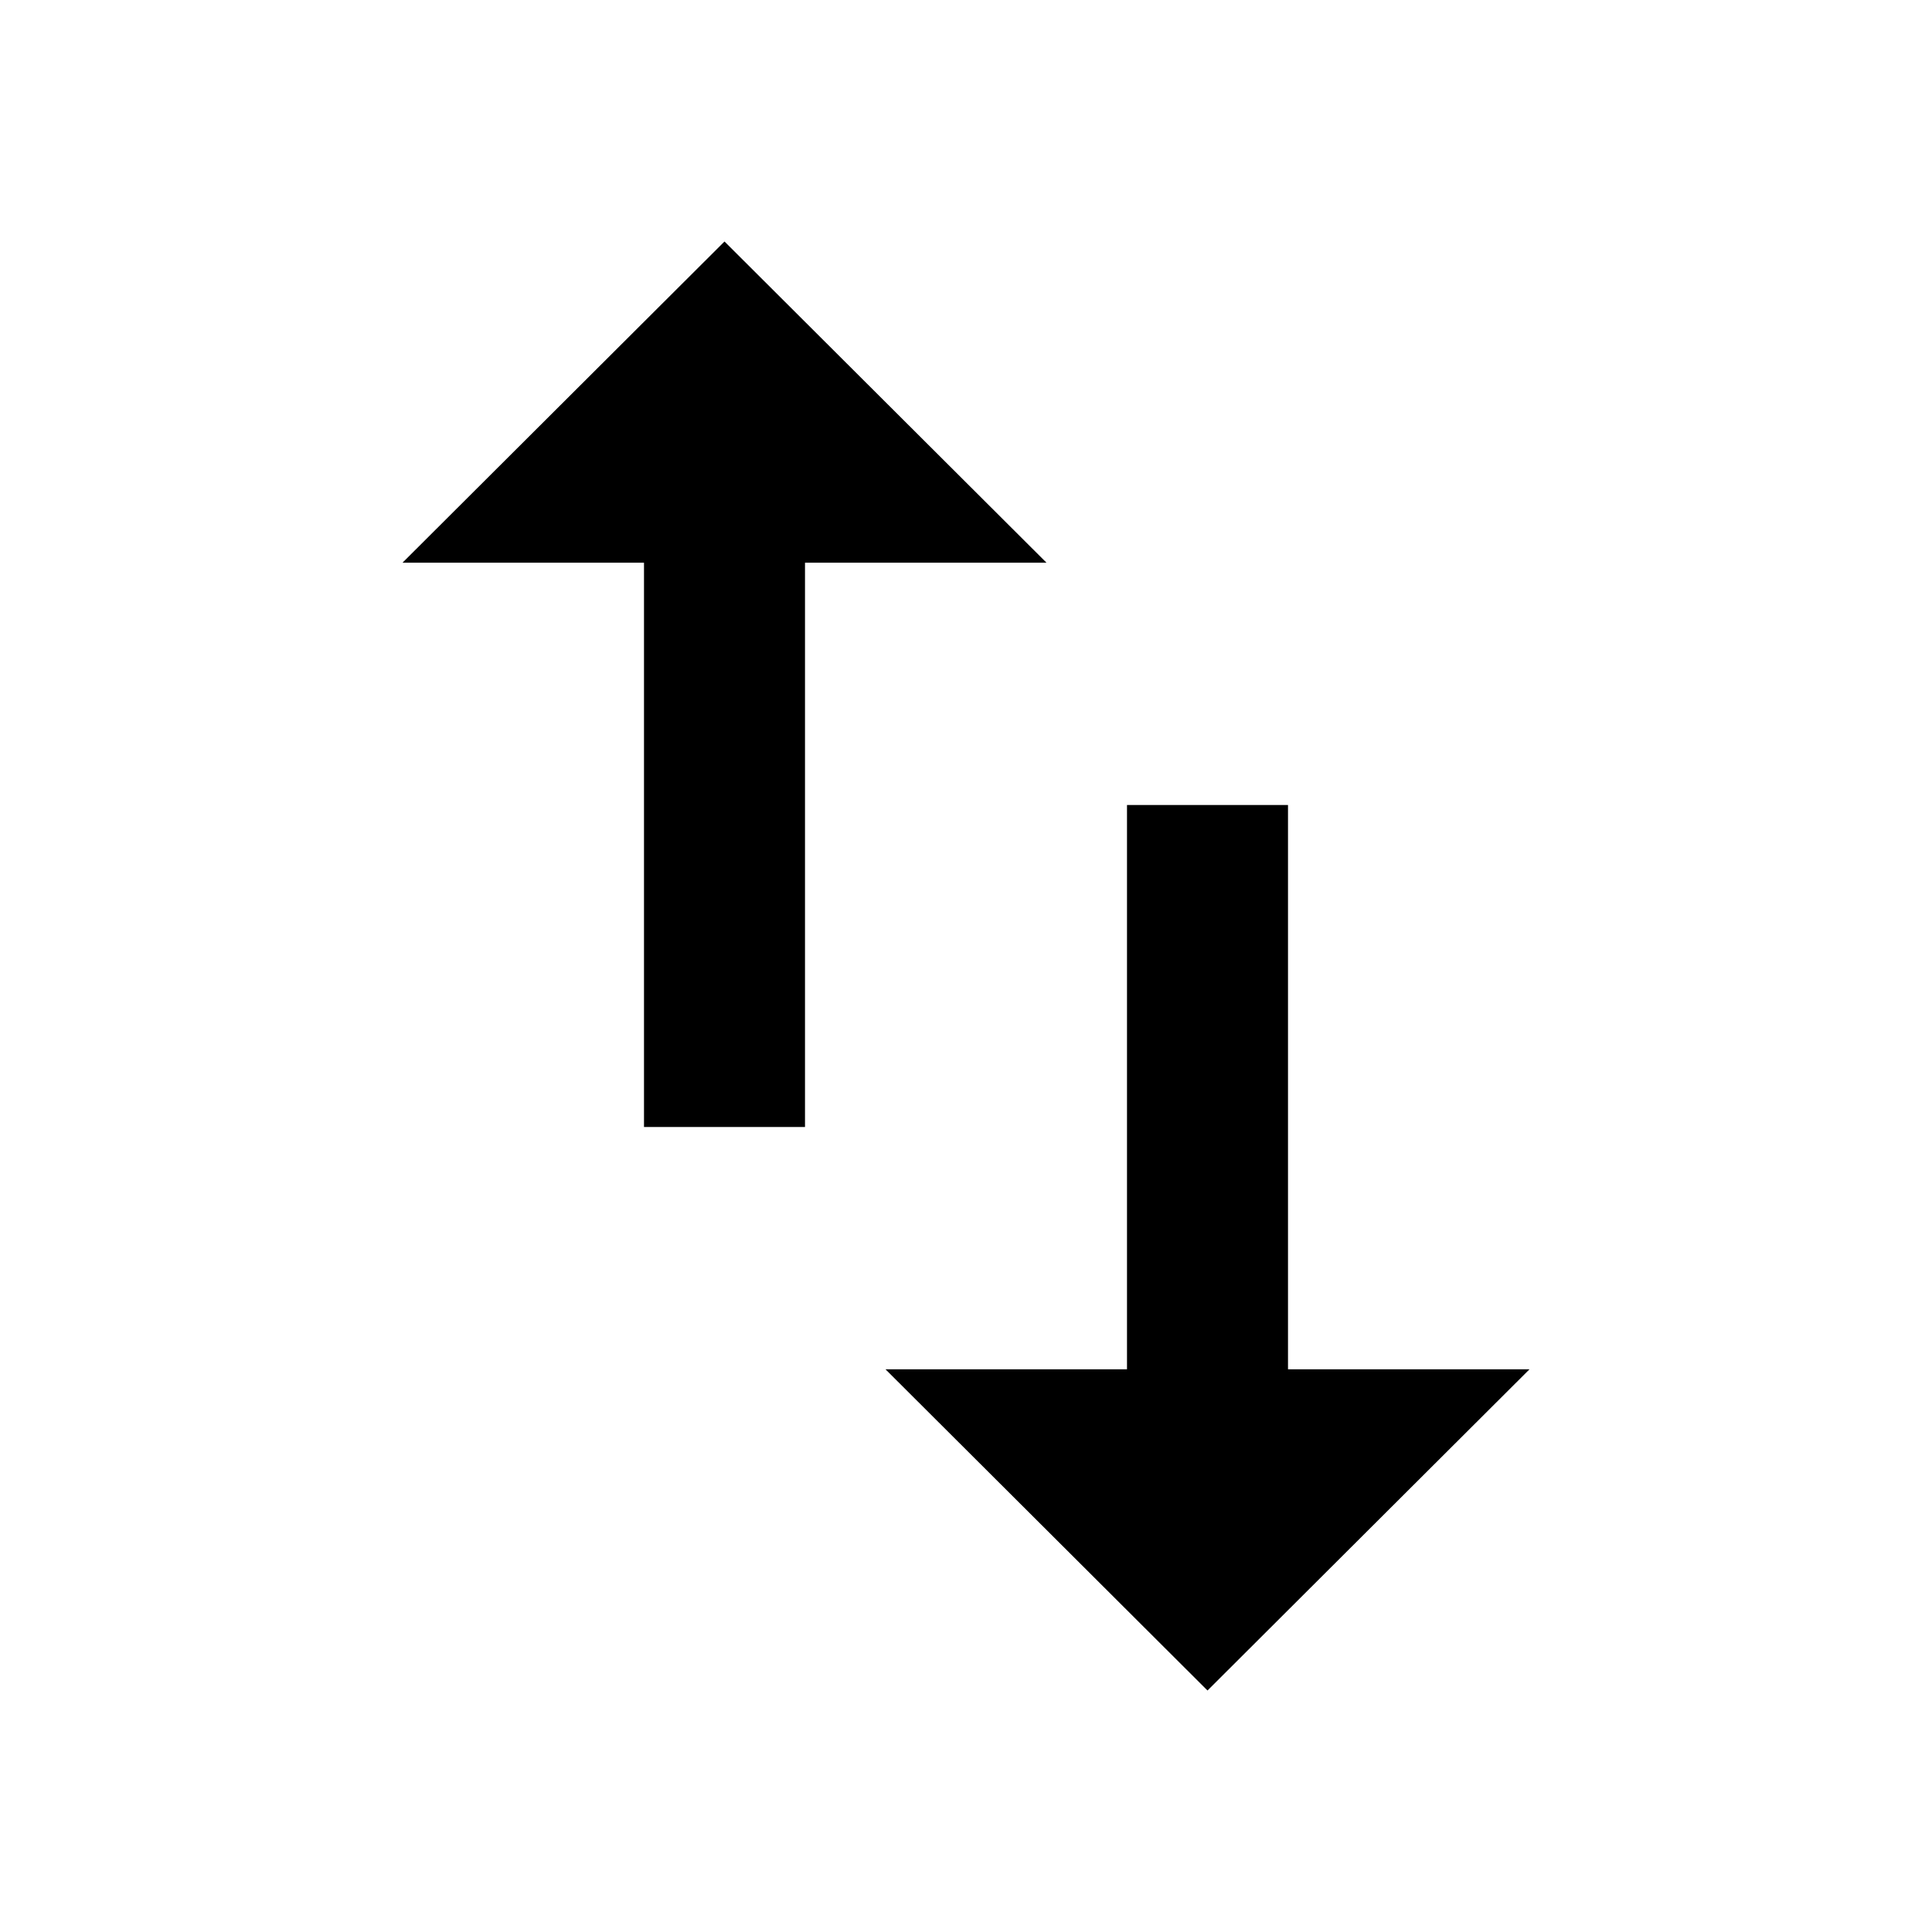
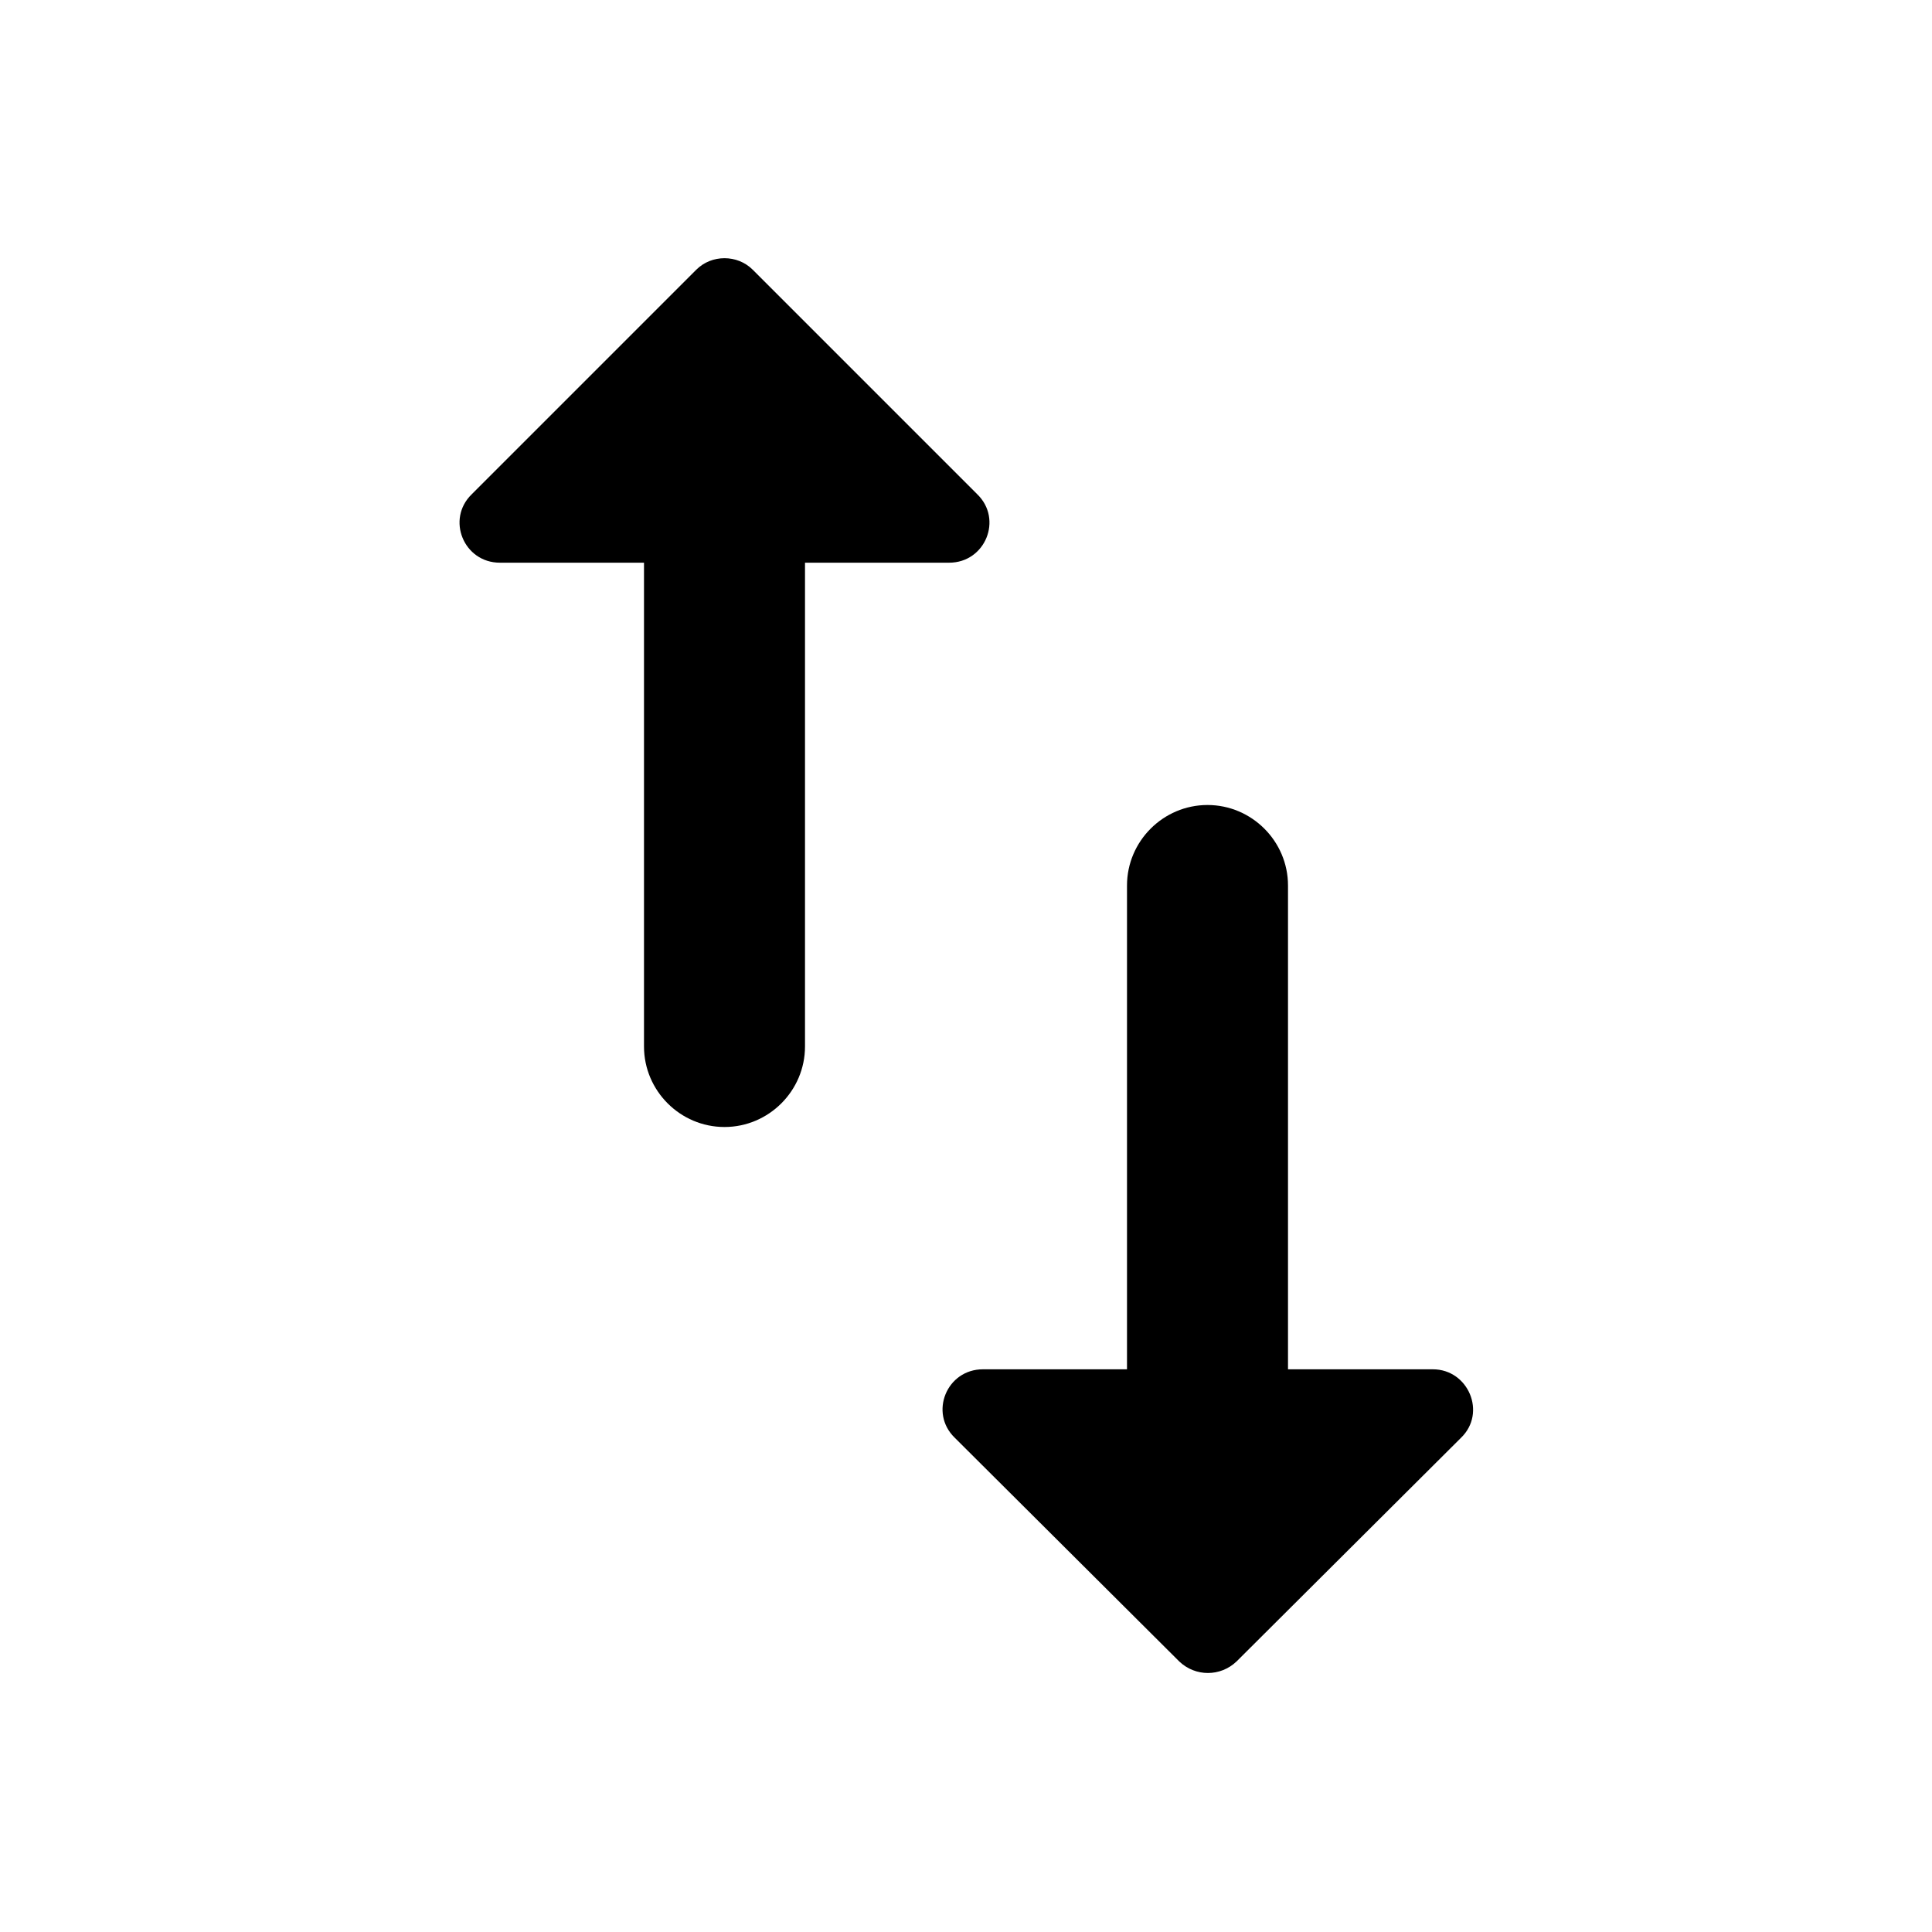
<svg xmlns="http://www.w3.org/2000/svg" width="24" height="24" viewBox="0 0 24 24">
-   <path d="M9 3L5 6.99h3V14h2V6.99h3L9 3zm7 14.01V10h-2v7.01h-3L15 21l4-3.99h-3z" />
-   <path d="M0 0h24v24H0z" fill="none" />
+   <path fill="none" d="M0 0h24v24H0V0z" />
+   <path d="M16 17.01V11c0-.55-.45-1-1-1s-1 .45-1 1v6.01h-1.79c-.45 0-.67.54-.35.85l2.79 2.78c.2.19.51.19.71 0l2.79-2.78c.32-.31.09-.85-.35-.85H16zM8.65 3.35L5.86 6.14c-.32.31-.1.85.35.85H8V13c0 .55.45 1 1 1s1-.45 1-1V6.99h1.79c.45 0 .67-.54.35-.85L9.35 3.35c-.19-.19-.51-.19-.7 0z" />
</svg>
